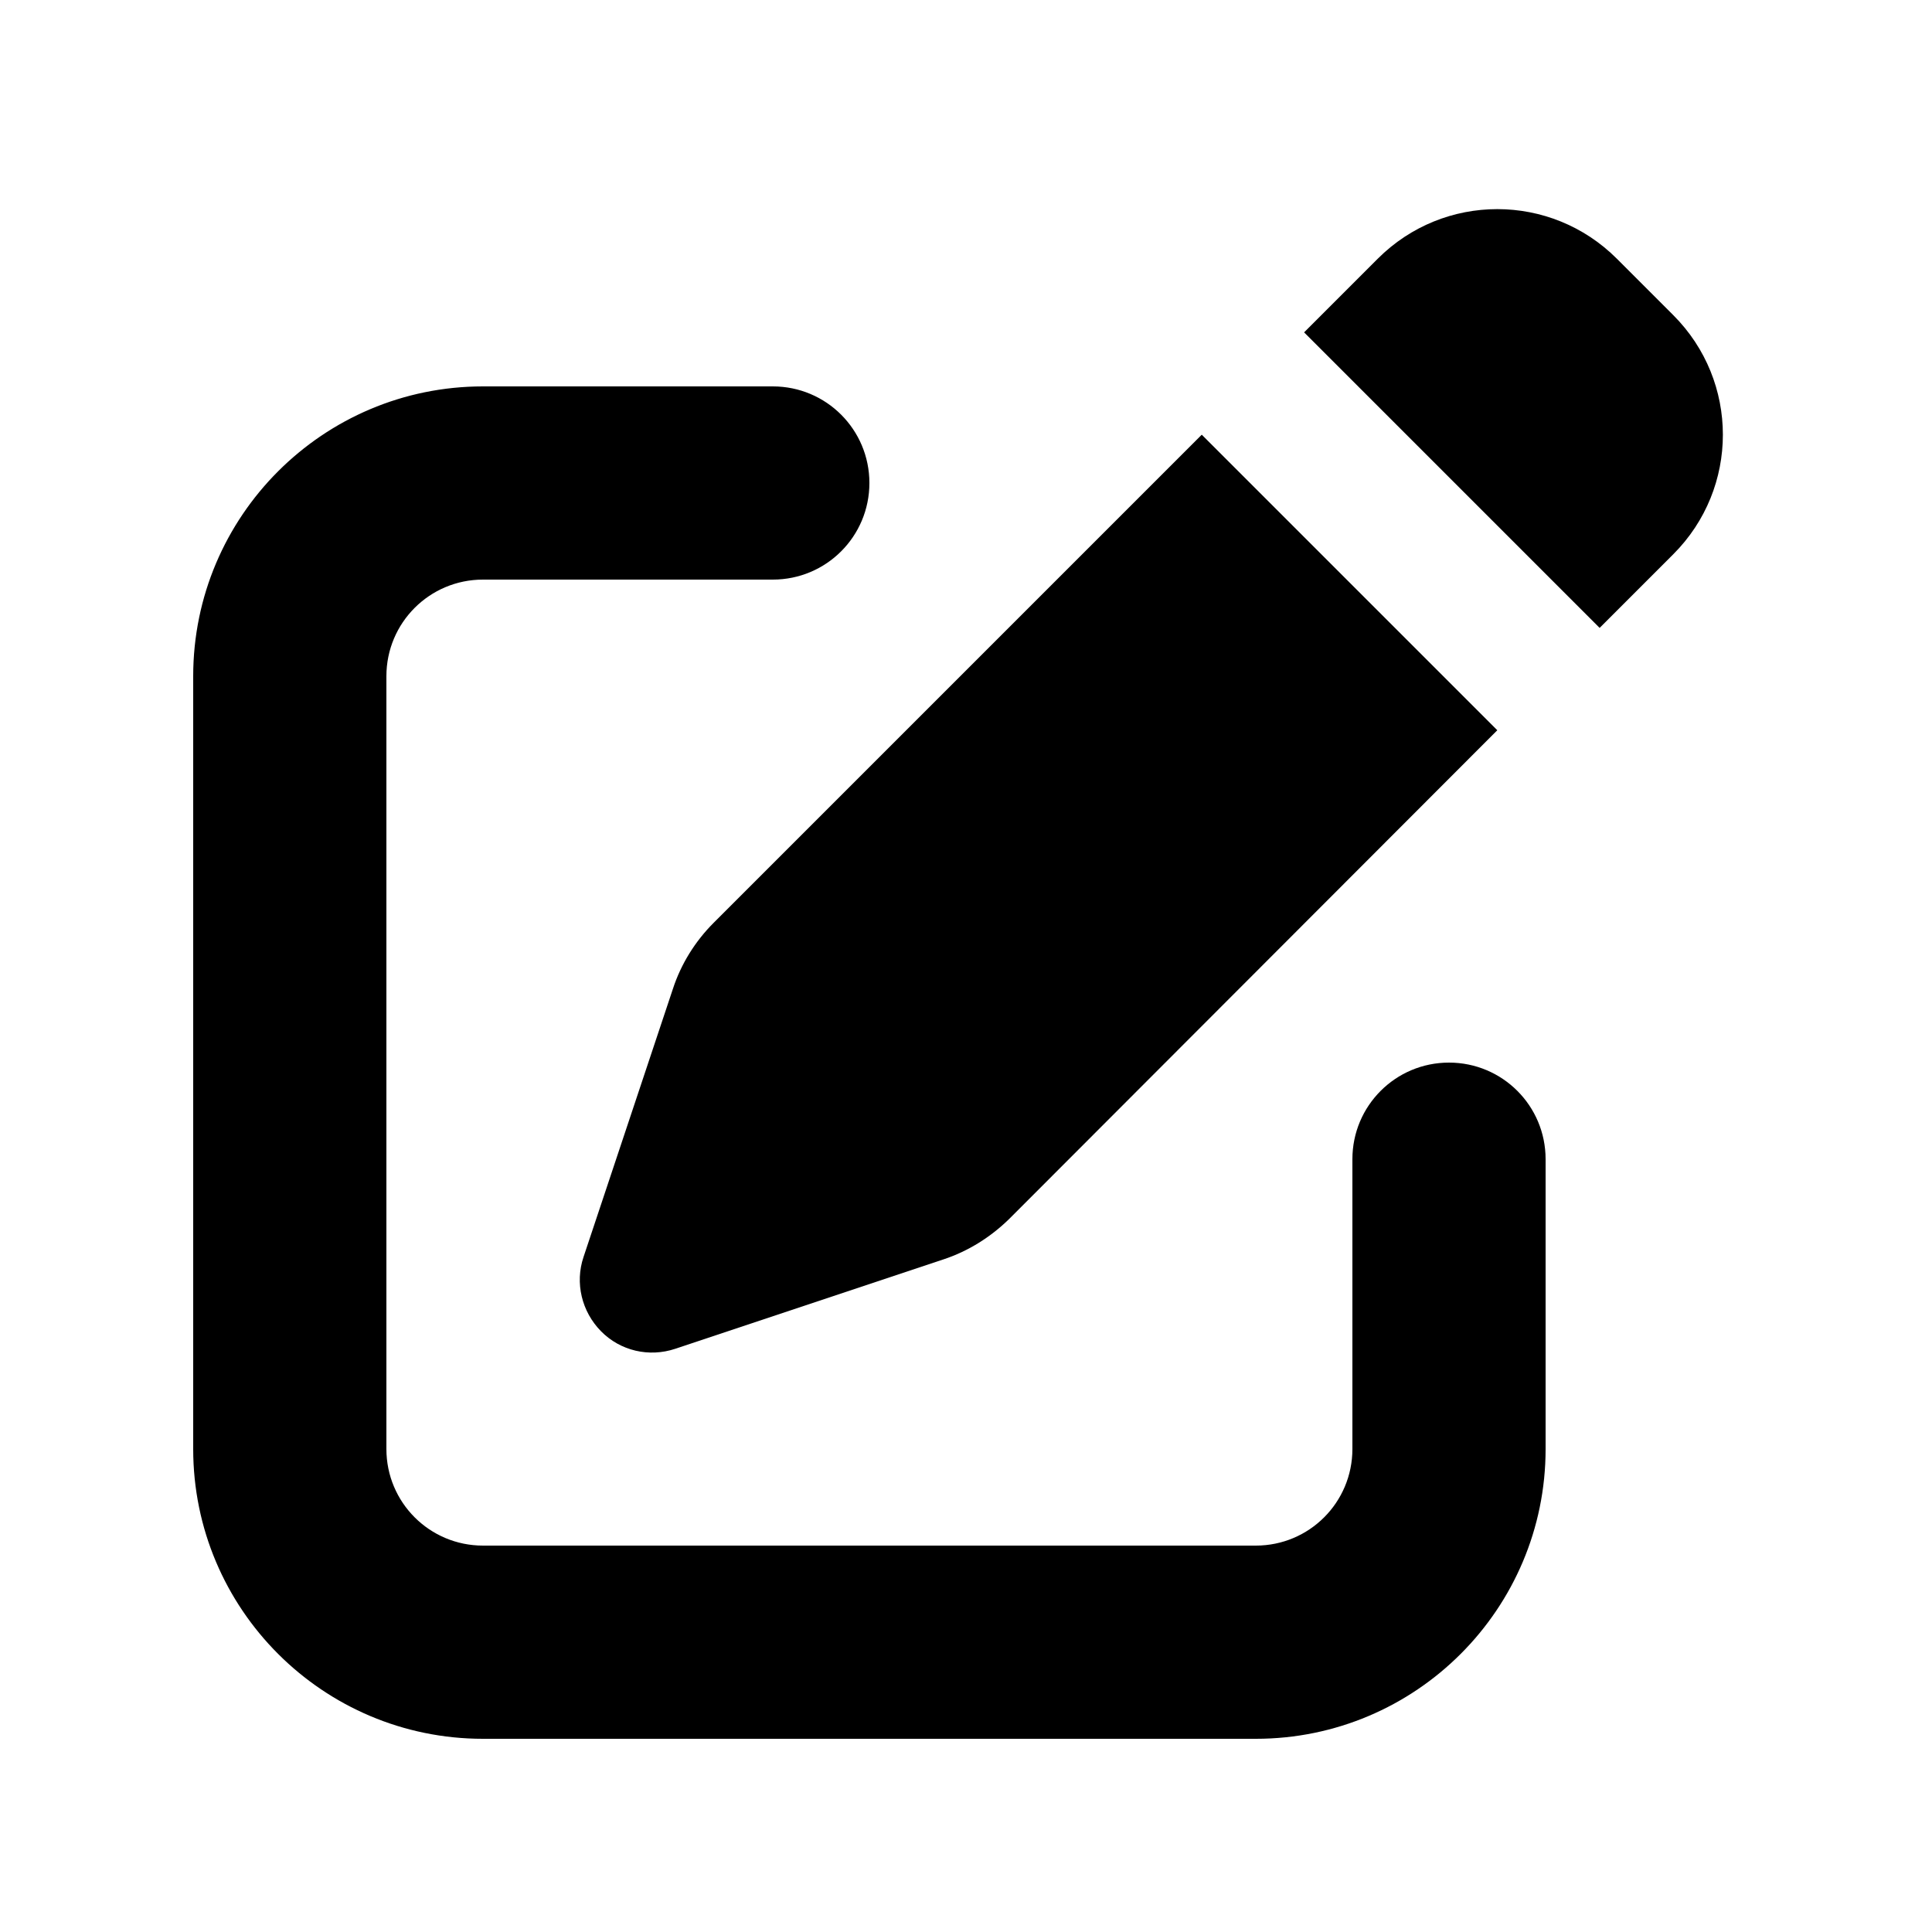
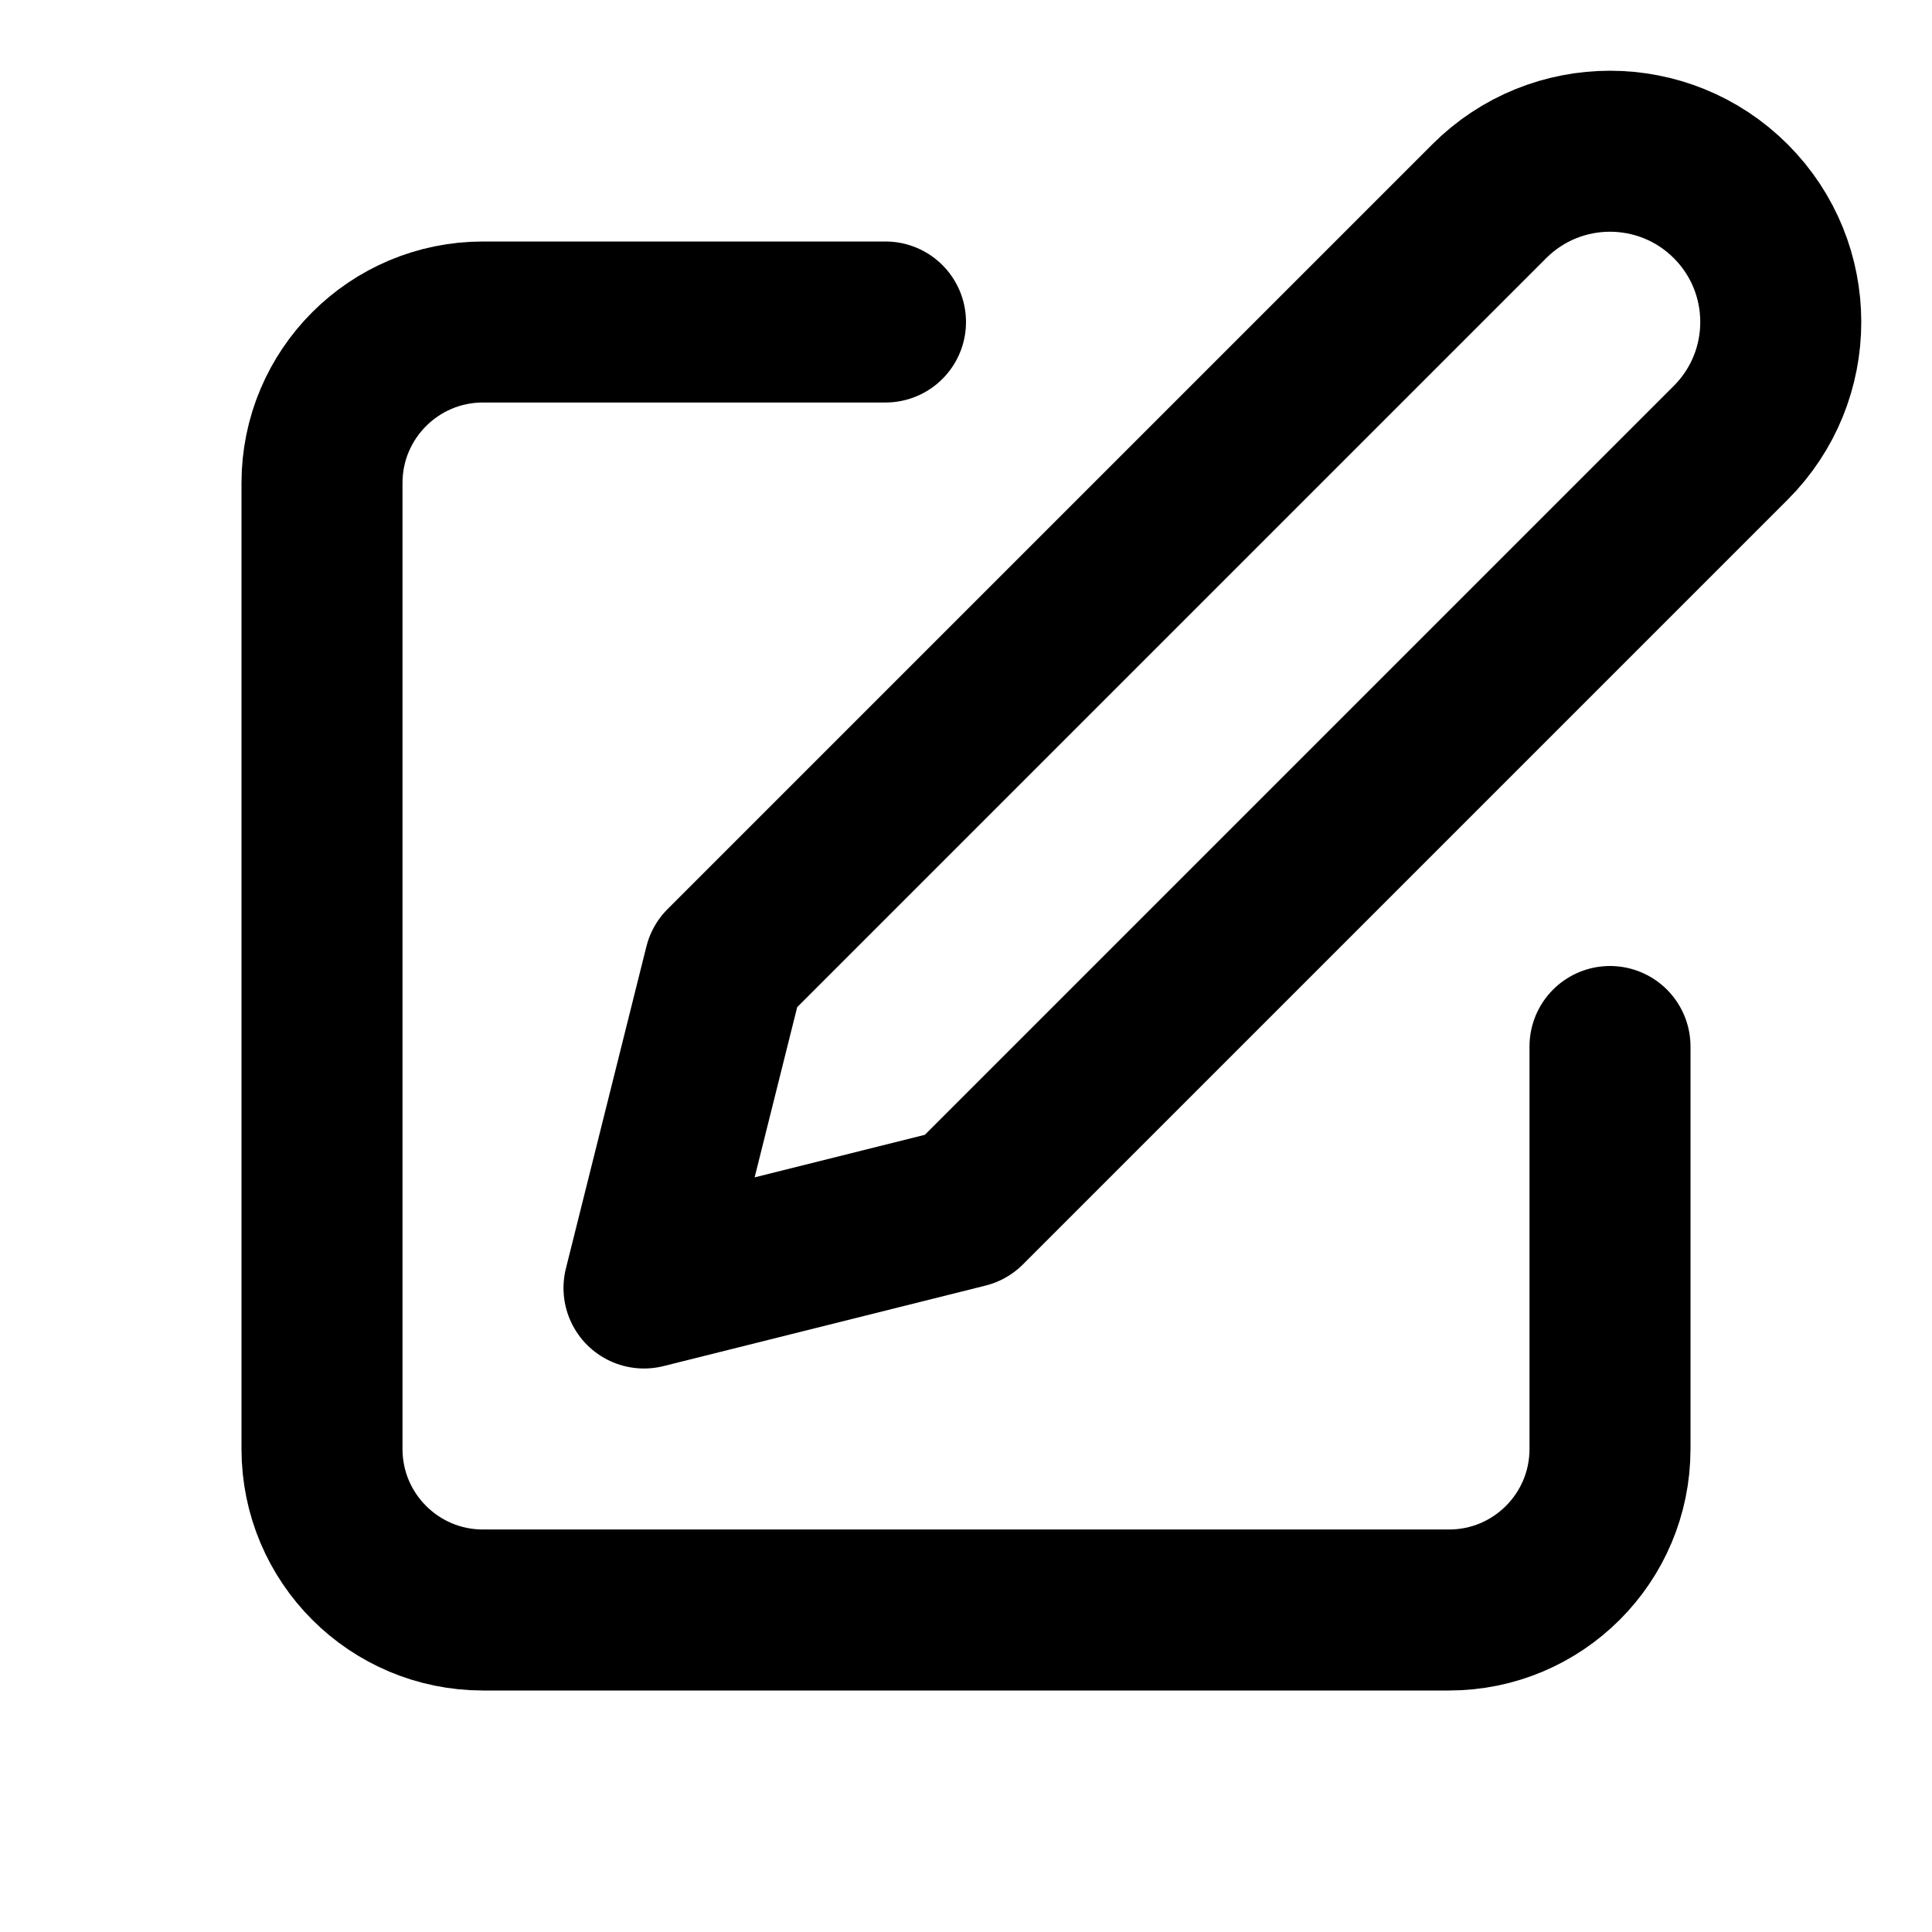
- <svg xmlns="http://www.w3.org/2000/svg" viewBox="0 0 640 640">
-   <path d="M535.6 85.7C513.7 63.8 478.3 63.8 456.4 85.7L432 110.1L529.9 208L554.3 183.6C576.2 161.7 576.2 126.3 554.3 104.4L535.6 85.7zM236.4 305.7C230.3 311.8 225.6 319.3 222.9 327.6L193.3 416.4C190.4 425 192.7 434.5 199.1 441C205.5 447.5 215 449.7 223.7 446.8L312.5 417.2C320.7 414.5 328.2 409.8 334.4 403.7L496 241.9L398.1 144L236.4 305.7zM160 128C107 128 64 171 64 224L64 480C64 533 107 576 160 576L416 576C469 576 512 533 512 480L512 384C512 366.3 497.7 352 480 352C462.3 352 448 366.3 448 384L448 480C448 497.7 433.7 512 416 512L160 512C142.3 512 128 497.7 128 480L128 224C128 206.3 142.3 192 160 192L256 192C273.7 192 288 177.7 288 160C288 142.3 273.7 128 256 128L160 128z" />
+ <svg xmlns="http://www.w3.org/2000/svg" viewBox="0 0 24 24" fill="none" stroke="currentColor" stroke-width="2" stroke-linecap="round" stroke-linejoin="round">
+   <path d="M11 4H6a2 2 0 0 0-2 2v12a2 2 0 0 0 2 2h12a2 2 0 0 0 2-2v-5" />
+   <path d="M18.5 2.5a2.121 2.121 0 0 1 3 3L12 15l-4 1 1-4z" />
</svg>
